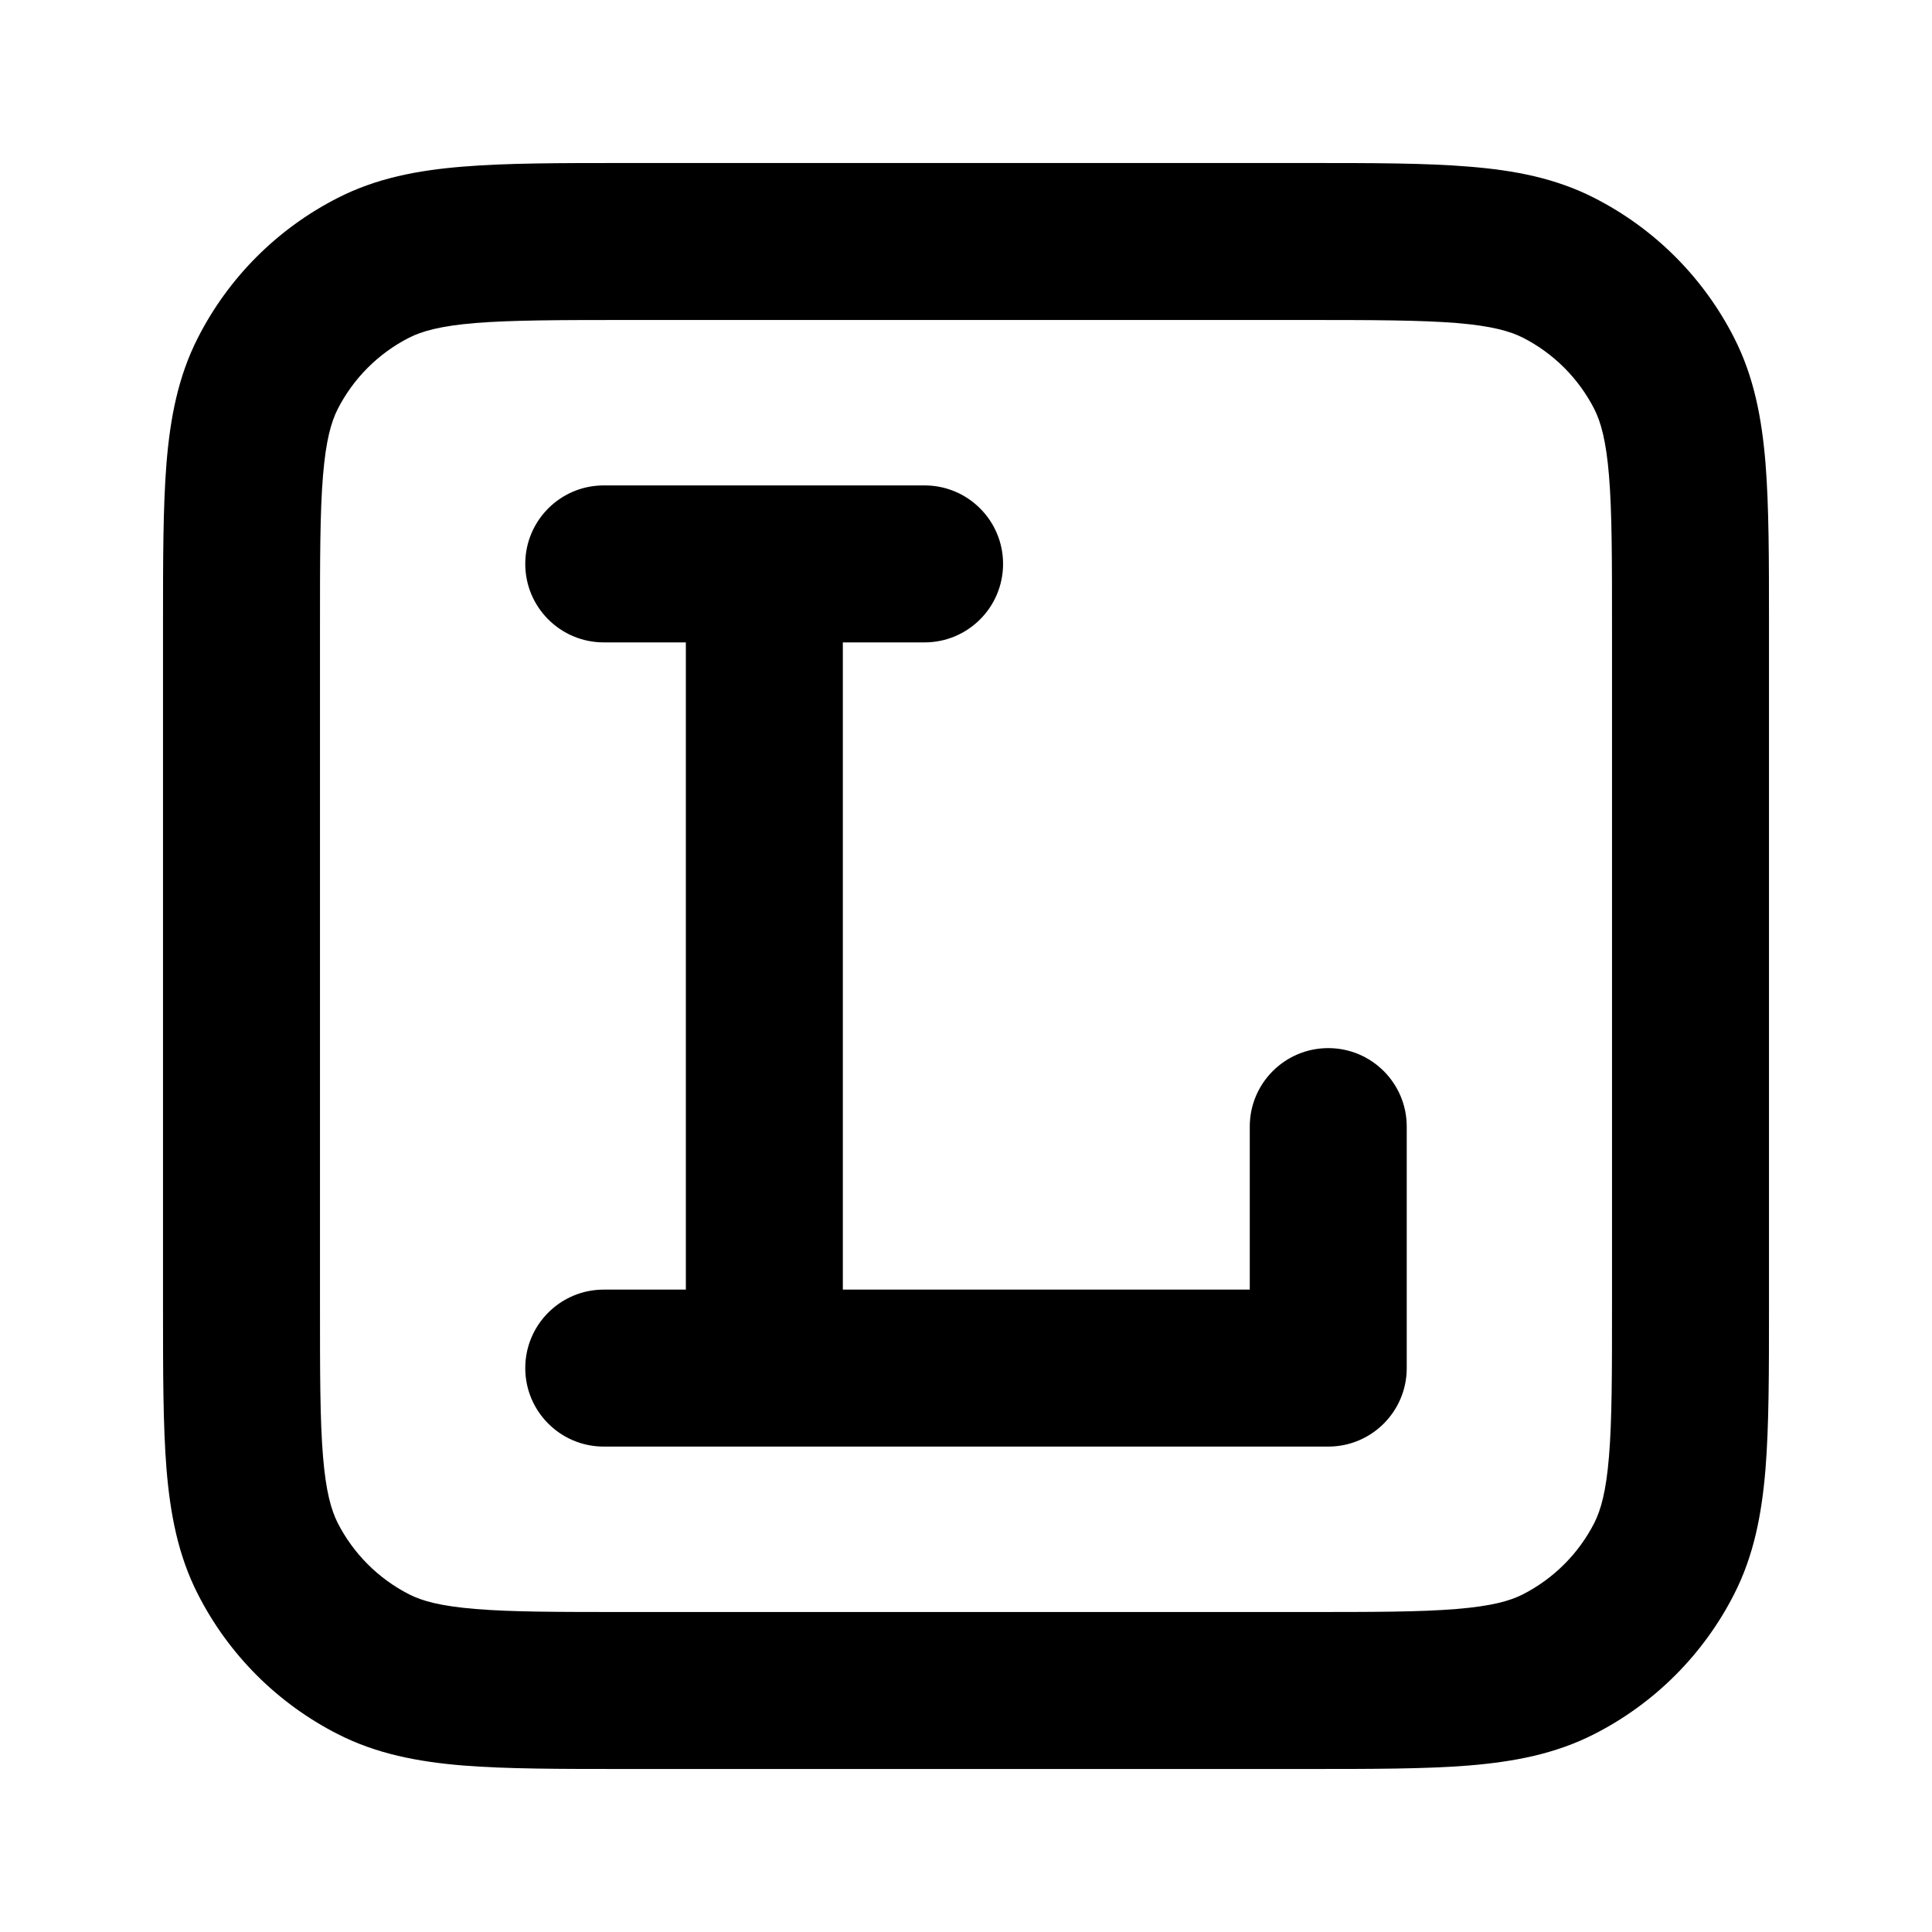
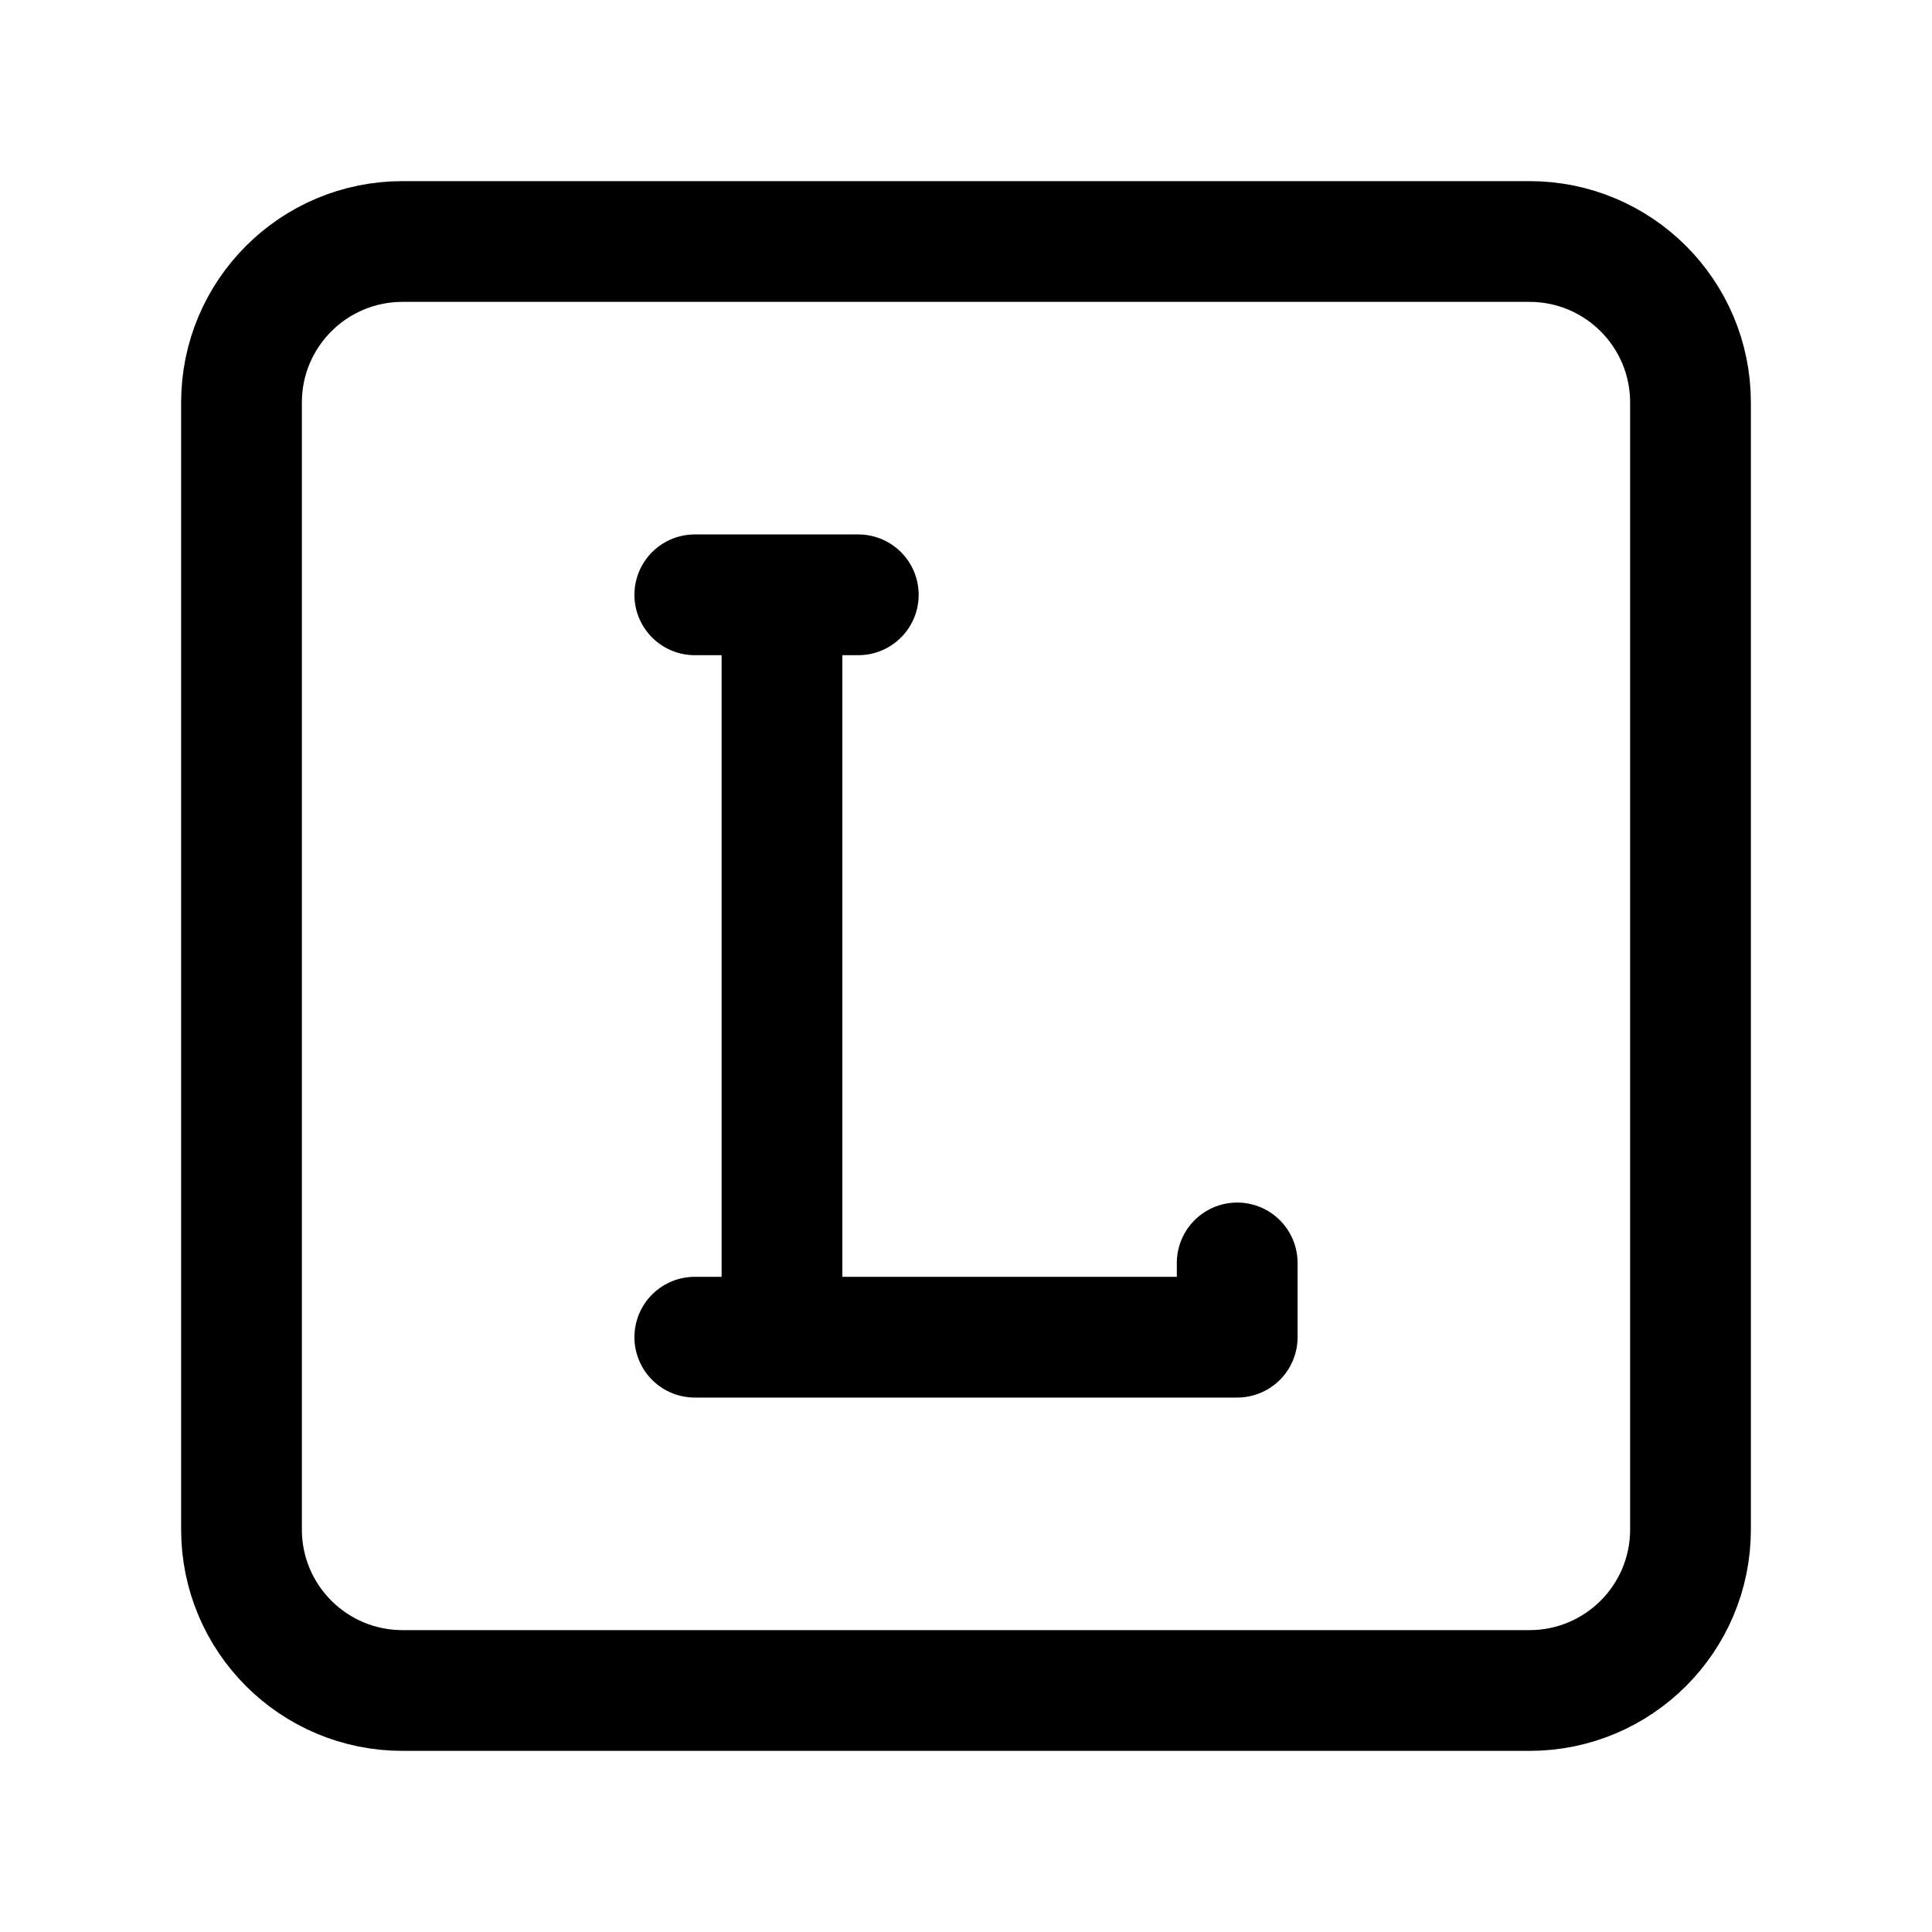
- <svg xmlns="http://www.w3.org/2000/svg" width="16" height="16" viewBox="0 0 16 16">
-   <path fill-rule="evenodd" clip-rule="evenodd" d="M5.173 1.35H10.827C11.364 1.35 11.806 1.35 12.166 1.38C12.54 1.41 12.882 1.475 13.203 1.639C13.702 1.893 14.107 2.298 14.361 2.797C14.525 3.118 14.59 3.46 14.621 3.834C14.65 4.194 14.65 4.636 14.65 5.173V10.827C14.65 11.364 14.65 11.806 14.621 12.167C14.59 12.54 14.525 12.882 14.361 13.203C14.107 13.702 13.702 14.107 13.203 14.361C12.882 14.525 12.54 14.59 12.166 14.621C11.806 14.65 11.364 14.65 10.827 14.65H5.173C4.636 14.65 4.194 14.65 3.833 14.621C3.46 14.59 3.118 14.525 2.797 14.361C2.298 14.107 1.893 13.702 1.639 13.203C1.475 12.882 1.41 12.54 1.379 12.167C1.35 11.806 1.35 11.364 1.35 10.827V5.173C1.35 4.636 1.35 4.194 1.379 3.834C1.41 3.46 1.475 3.118 1.639 2.797C1.893 2.298 2.298 1.893 2.797 1.639C3.118 1.475 3.46 1.41 3.833 1.38C4.194 1.35 4.636 1.35 5.173 1.35ZM3.939 2.675C3.646 2.699 3.494 2.743 3.387 2.797C3.133 2.927 2.927 3.133 2.797 3.387C2.743 3.494 2.699 3.646 2.675 3.939C2.65 4.24 2.65 4.629 2.65 5.2V10.8C2.65 11.371 2.65 11.76 2.675 12.061C2.699 12.354 2.743 12.506 2.797 12.613C2.927 12.867 3.133 13.073 3.387 13.203C3.494 13.258 3.646 13.301 3.939 13.325C4.24 13.35 4.629 13.35 5.2 13.35H10.8C11.371 13.35 11.76 13.35 12.061 13.325C12.354 13.301 12.506 13.258 12.613 13.203C12.867 13.073 13.073 12.867 13.203 12.613C13.257 12.506 13.301 12.354 13.325 12.061C13.35 11.76 13.35 11.371 13.35 10.8V5.2C13.35 4.629 13.35 4.24 13.325 3.939C13.301 3.646 13.257 3.494 13.203 3.387C13.073 3.133 12.867 2.927 12.613 2.797C12.506 2.743 12.354 2.699 12.061 2.675C11.76 2.651 11.371 2.65 10.8 2.65H5.2C4.629 2.65 4.24 2.651 3.939 2.675ZM4.35 4.67C4.35 4.311 4.641 4.02 5 4.02H7.657C8.016 4.02 8.307 4.311 8.307 4.67C8.307 5.029 8.016 5.32 7.657 5.32H6.98V10.68H10.35V9.33C10.35 8.971 10.641 8.68 11 8.68C11.359 8.68 11.65 8.971 11.65 9.33V11.33C11.65 11.689 11.359 11.98 11 11.98H5C4.641 11.98 4.35 11.689 4.35 11.33C4.35 10.971 4.641 10.68 5 10.68H5.68V5.32H5C4.641 5.32 4.35 5.029 4.35 4.67Z" />
+ <svg xmlns="http://www.w3.org/2000/svg" width="16" height="16" viewBox="0 0 16 16" fill="none">
+   <path d="M12.667 2H3.333C2.597 2 2 2.597 2 3.333V12.667C2 13.403 2.597 14 3.333 14H12.667C13.403 14 14 13.403 14 12.667V3.333C14 2.597 13.403 2 12.667 2Z" stroke="currentColor" stroke-linecap="round" stroke-linejoin="round" />
+   <path d="M6.476 11.074V8V4.926M6.476 11.074H10.246V10.459M6.476 11.074H5.754M6.476 4.926H7.108M6.476 4.926L5.754 4.926" stroke="currentColor" stroke-linecap="round" stroke-linejoin="round" />
</svg>
